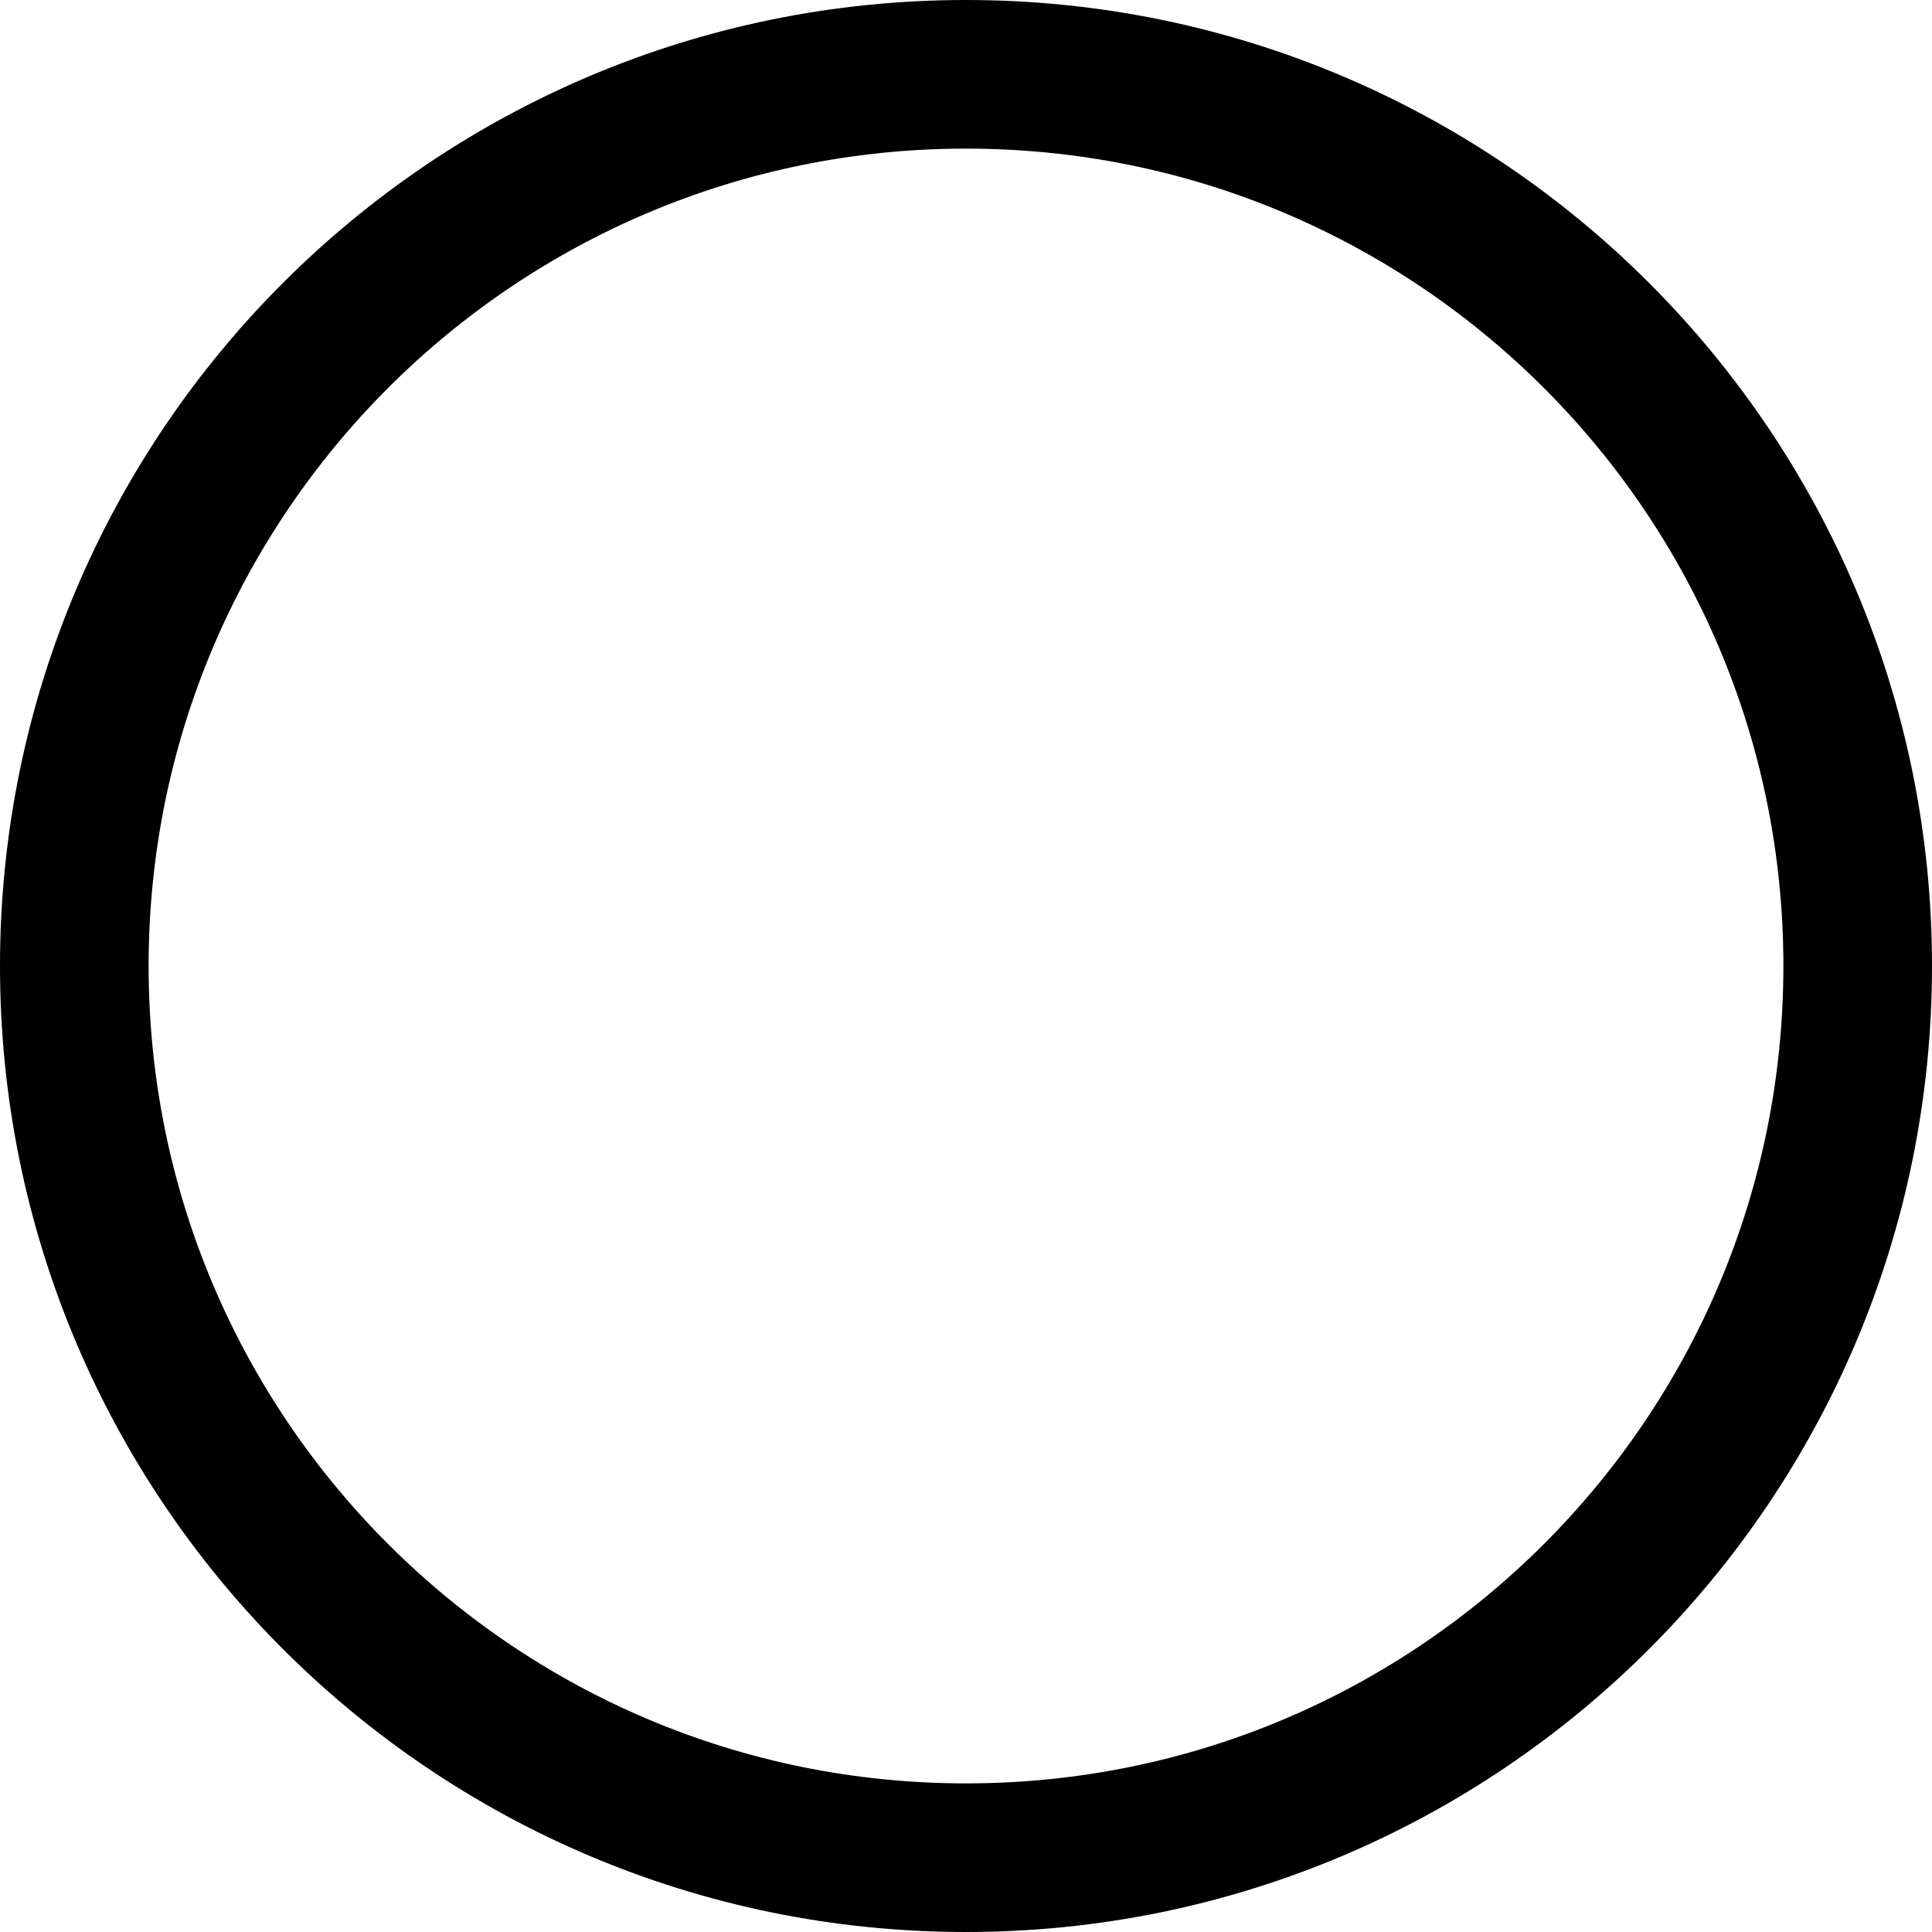
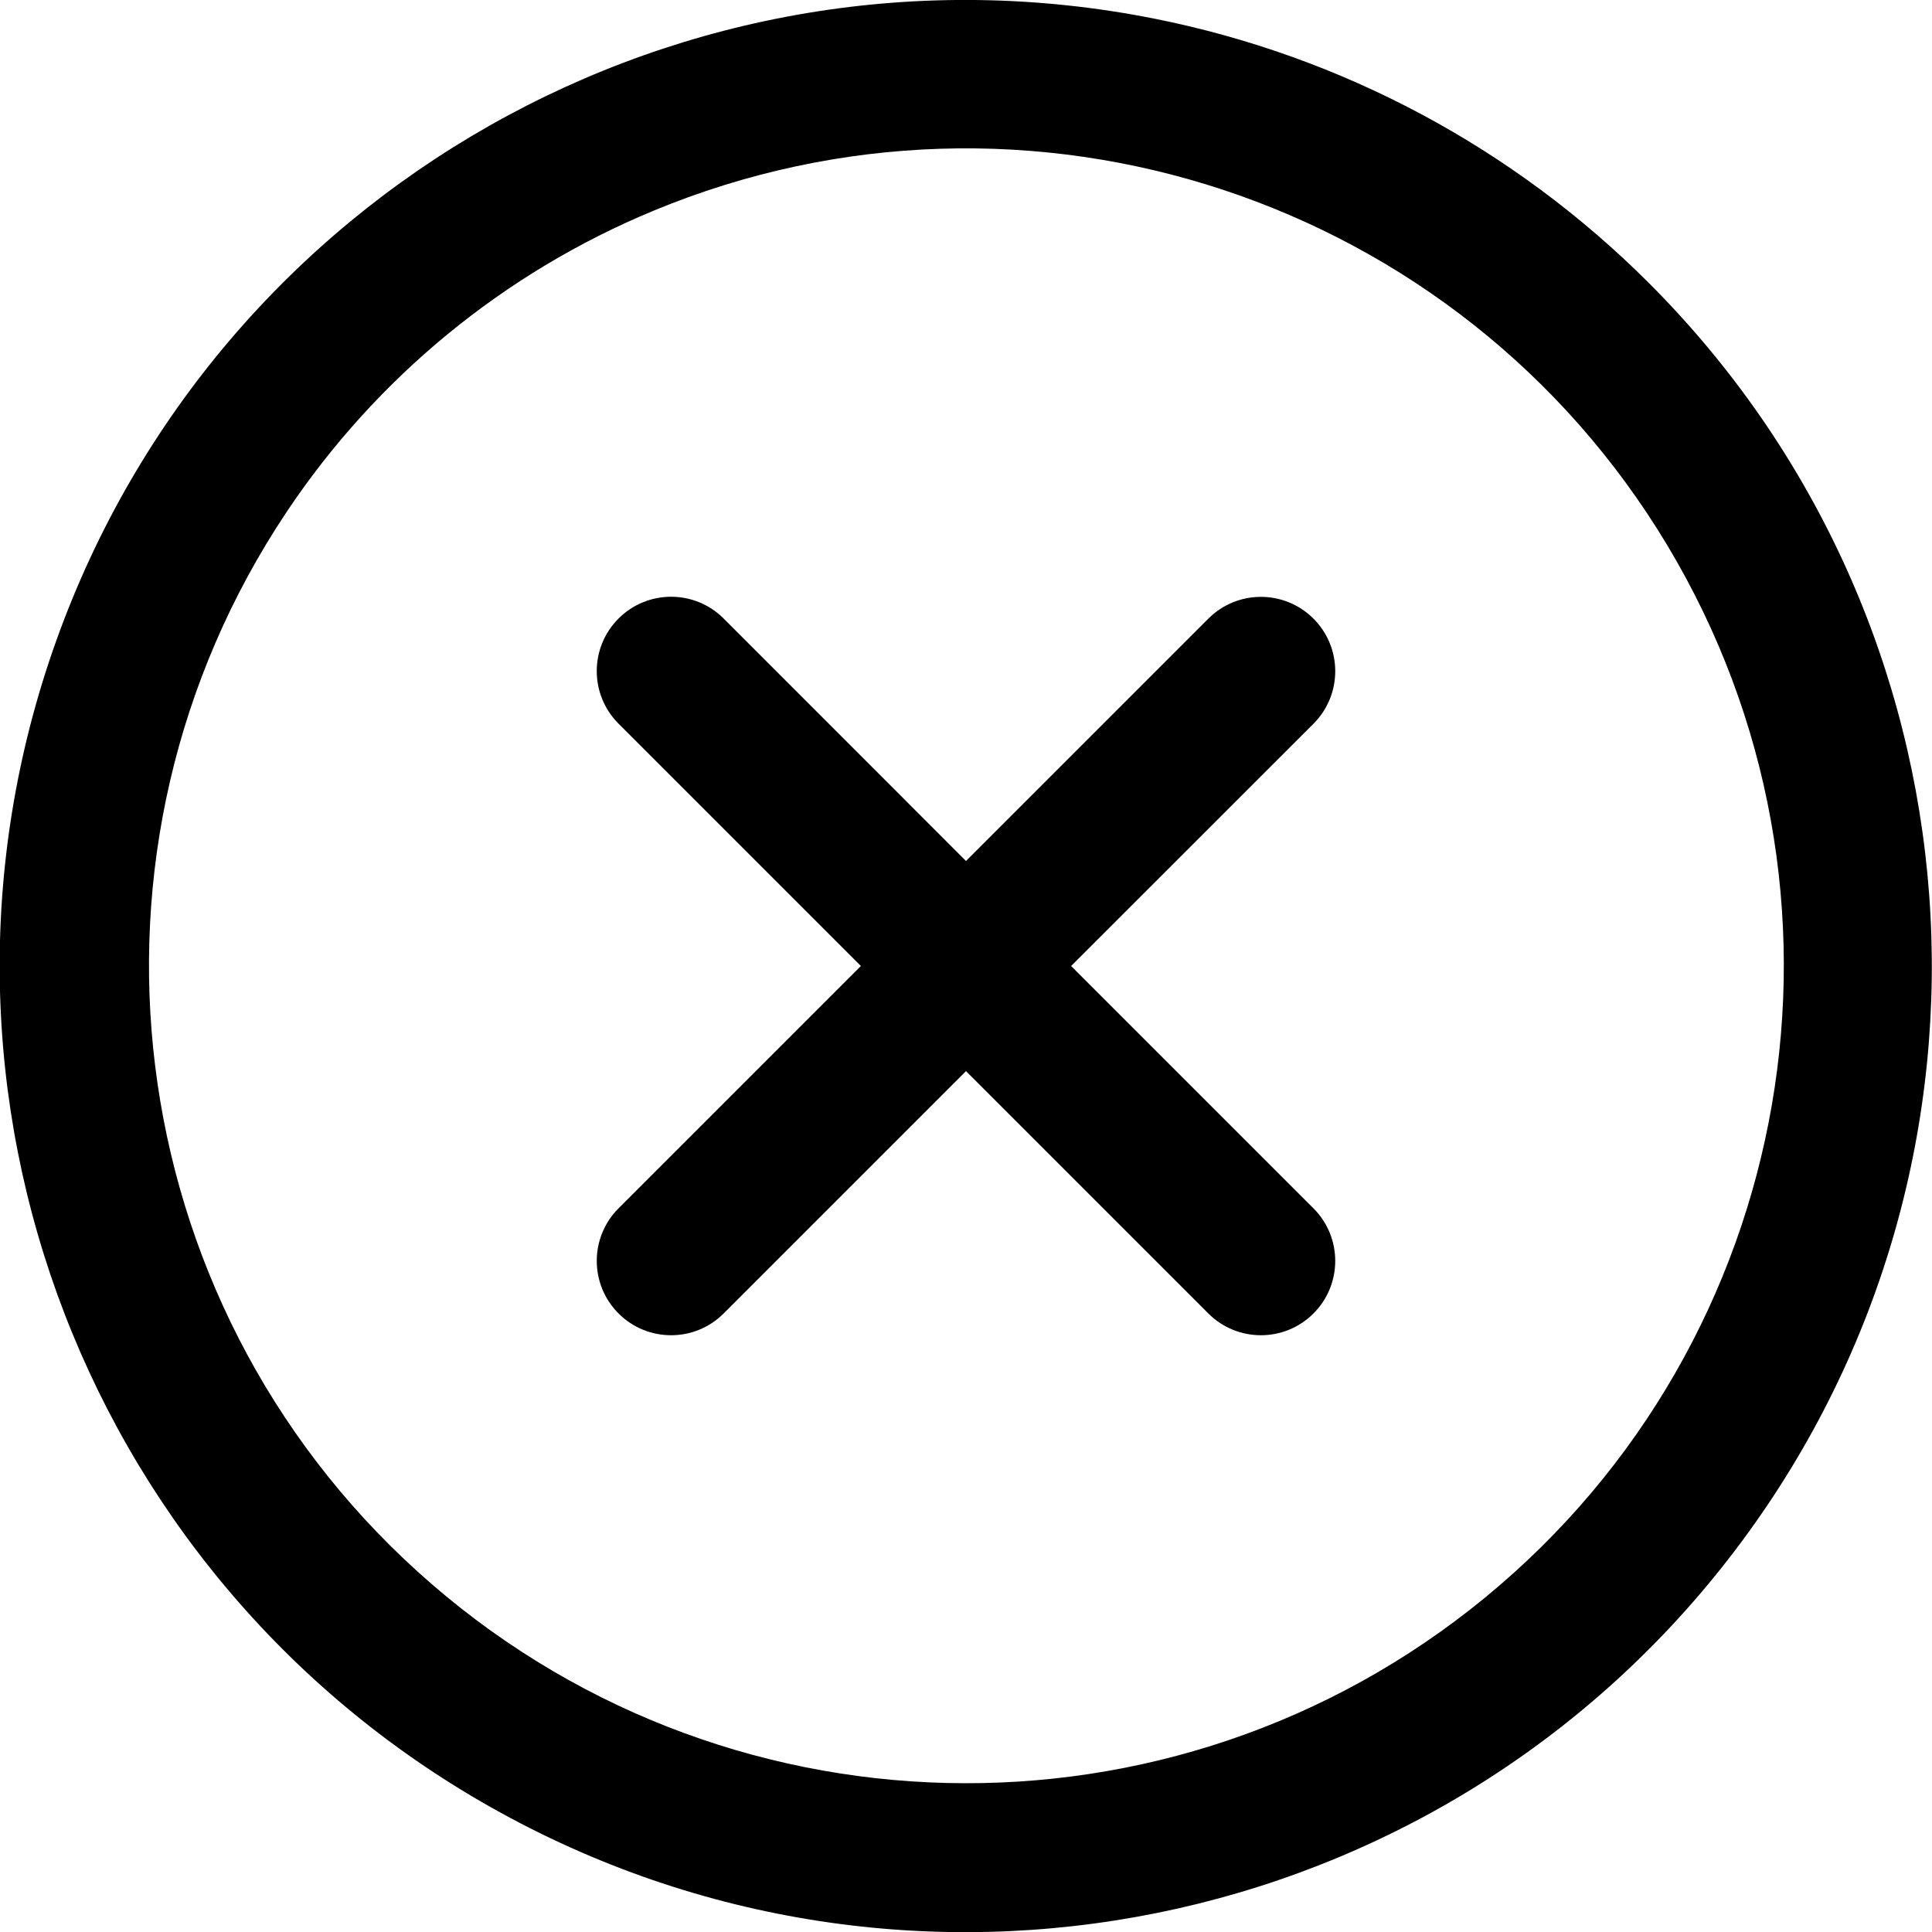
<svg xmlns="http://www.w3.org/2000/svg" width="19.5" height="19.5" viewBox="0 0 19.5 19.5">
  <defs>
    <style>
      .cls-1 {
-         fill: none;
-         stroke: #000;
-         stroke-linecap: round;
-         stroke-width: 1.5px;
+         fill-rule: evenodd;
      }
    </style>
  </defs>
-   <g id="question" transform="translate(0.75 0.75)">
-     <path id="Tracciato_1054" data-name="Tracciato 1054" class="cls-1" d="M12,21a9,9,0,1,0-9-9A9,9,0,0,0,12,21Z" transform="translate(-3 -3)" />
-   </g>
+   <path id="Union" class="cls-1" d="M11.9.438a9.75,9.75,0,1,0,4.992,2.668A9.75,9.75,0,0,0,11.9.438ZM6.843,2.378a8.25,8.25,0,1,1-3.7,3.039A8.25,8.25,0,0,1,6.843,2.378Zm-.35,4.115a.75.75,0,0,1,1.061,0L10,8.94l2.446-2.446a.75.75,0,0,1,1.061,1.061L11.061,10l2.446,2.446a.75.75,0,0,1-1.061,1.061L10,11.061,7.554,13.507a.75.75,0,1,1-1.061-1.061L8.939,10,6.493,7.554A.75.75,0,0,1,6.493,6.493Z" transform="translate(-0.25 -0.25)" />
</svg>
